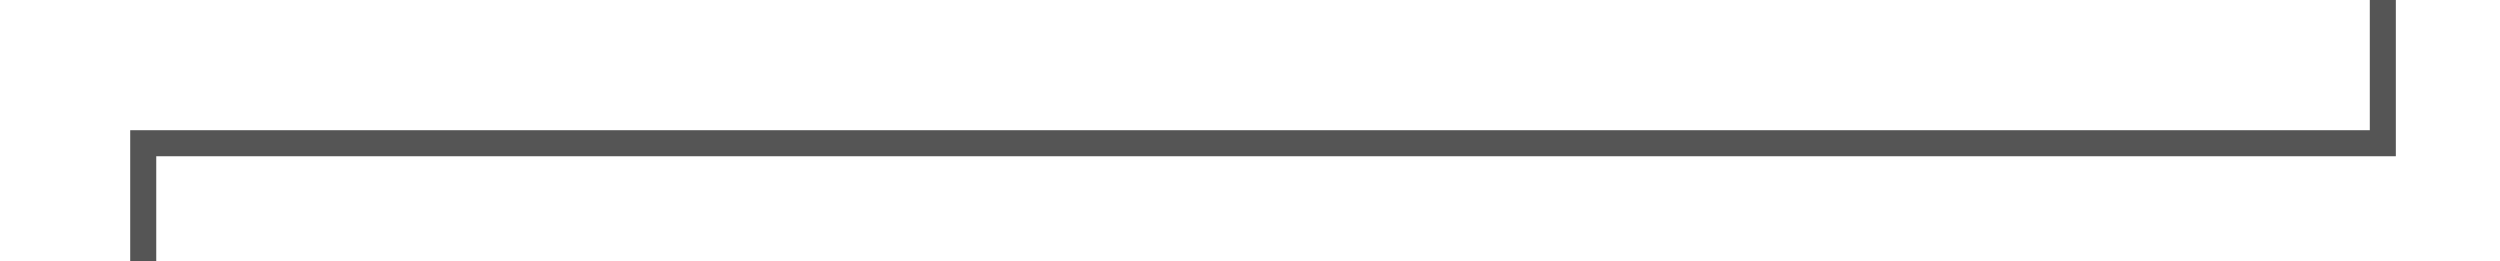
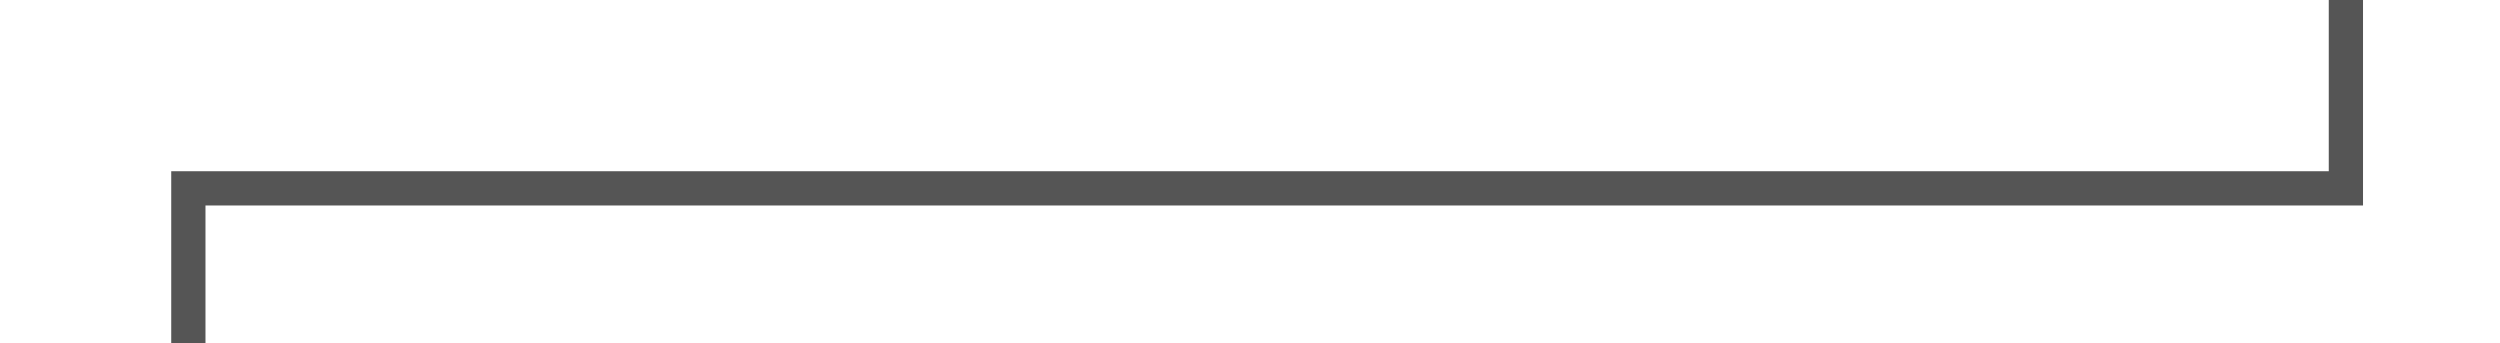
- <svg xmlns="http://www.w3.org/2000/svg" version="1.1" width="96px" height="10px" preserveAspectRatio="xMinYMid meet" viewBox="410 746  96 8">
-   <path d="M 501.5 734  L 501.5 750.5  L 415.5 750.5  L 415.5 777  " stroke-width="1" stroke="#555555" fill="none" />
-   <path d="M 409.2 776  L 415.5 782  L 421.8 776  L 409.2 776  Z " fill-rule="nonzero" fill="#555555" stroke="none" />
+ <svg xmlns="http://www.w3.org/2000/svg" version="1.1" width="73px" height="10px" preserveAspectRatio="xMinYMid meet" viewBox="379 750  73 8">
+   <path d="M 447.5 728  L 447.5 754.5  L 384.5 754.5  L 384.5 777  " stroke-width="1" stroke="#555555" fill="none" />
+   <path d="M 378.2 776  L 384.5 782  L 390.8 776  L 378.2 776  Z " fill-rule="nonzero" fill="#555555" stroke="none" />
</svg>
